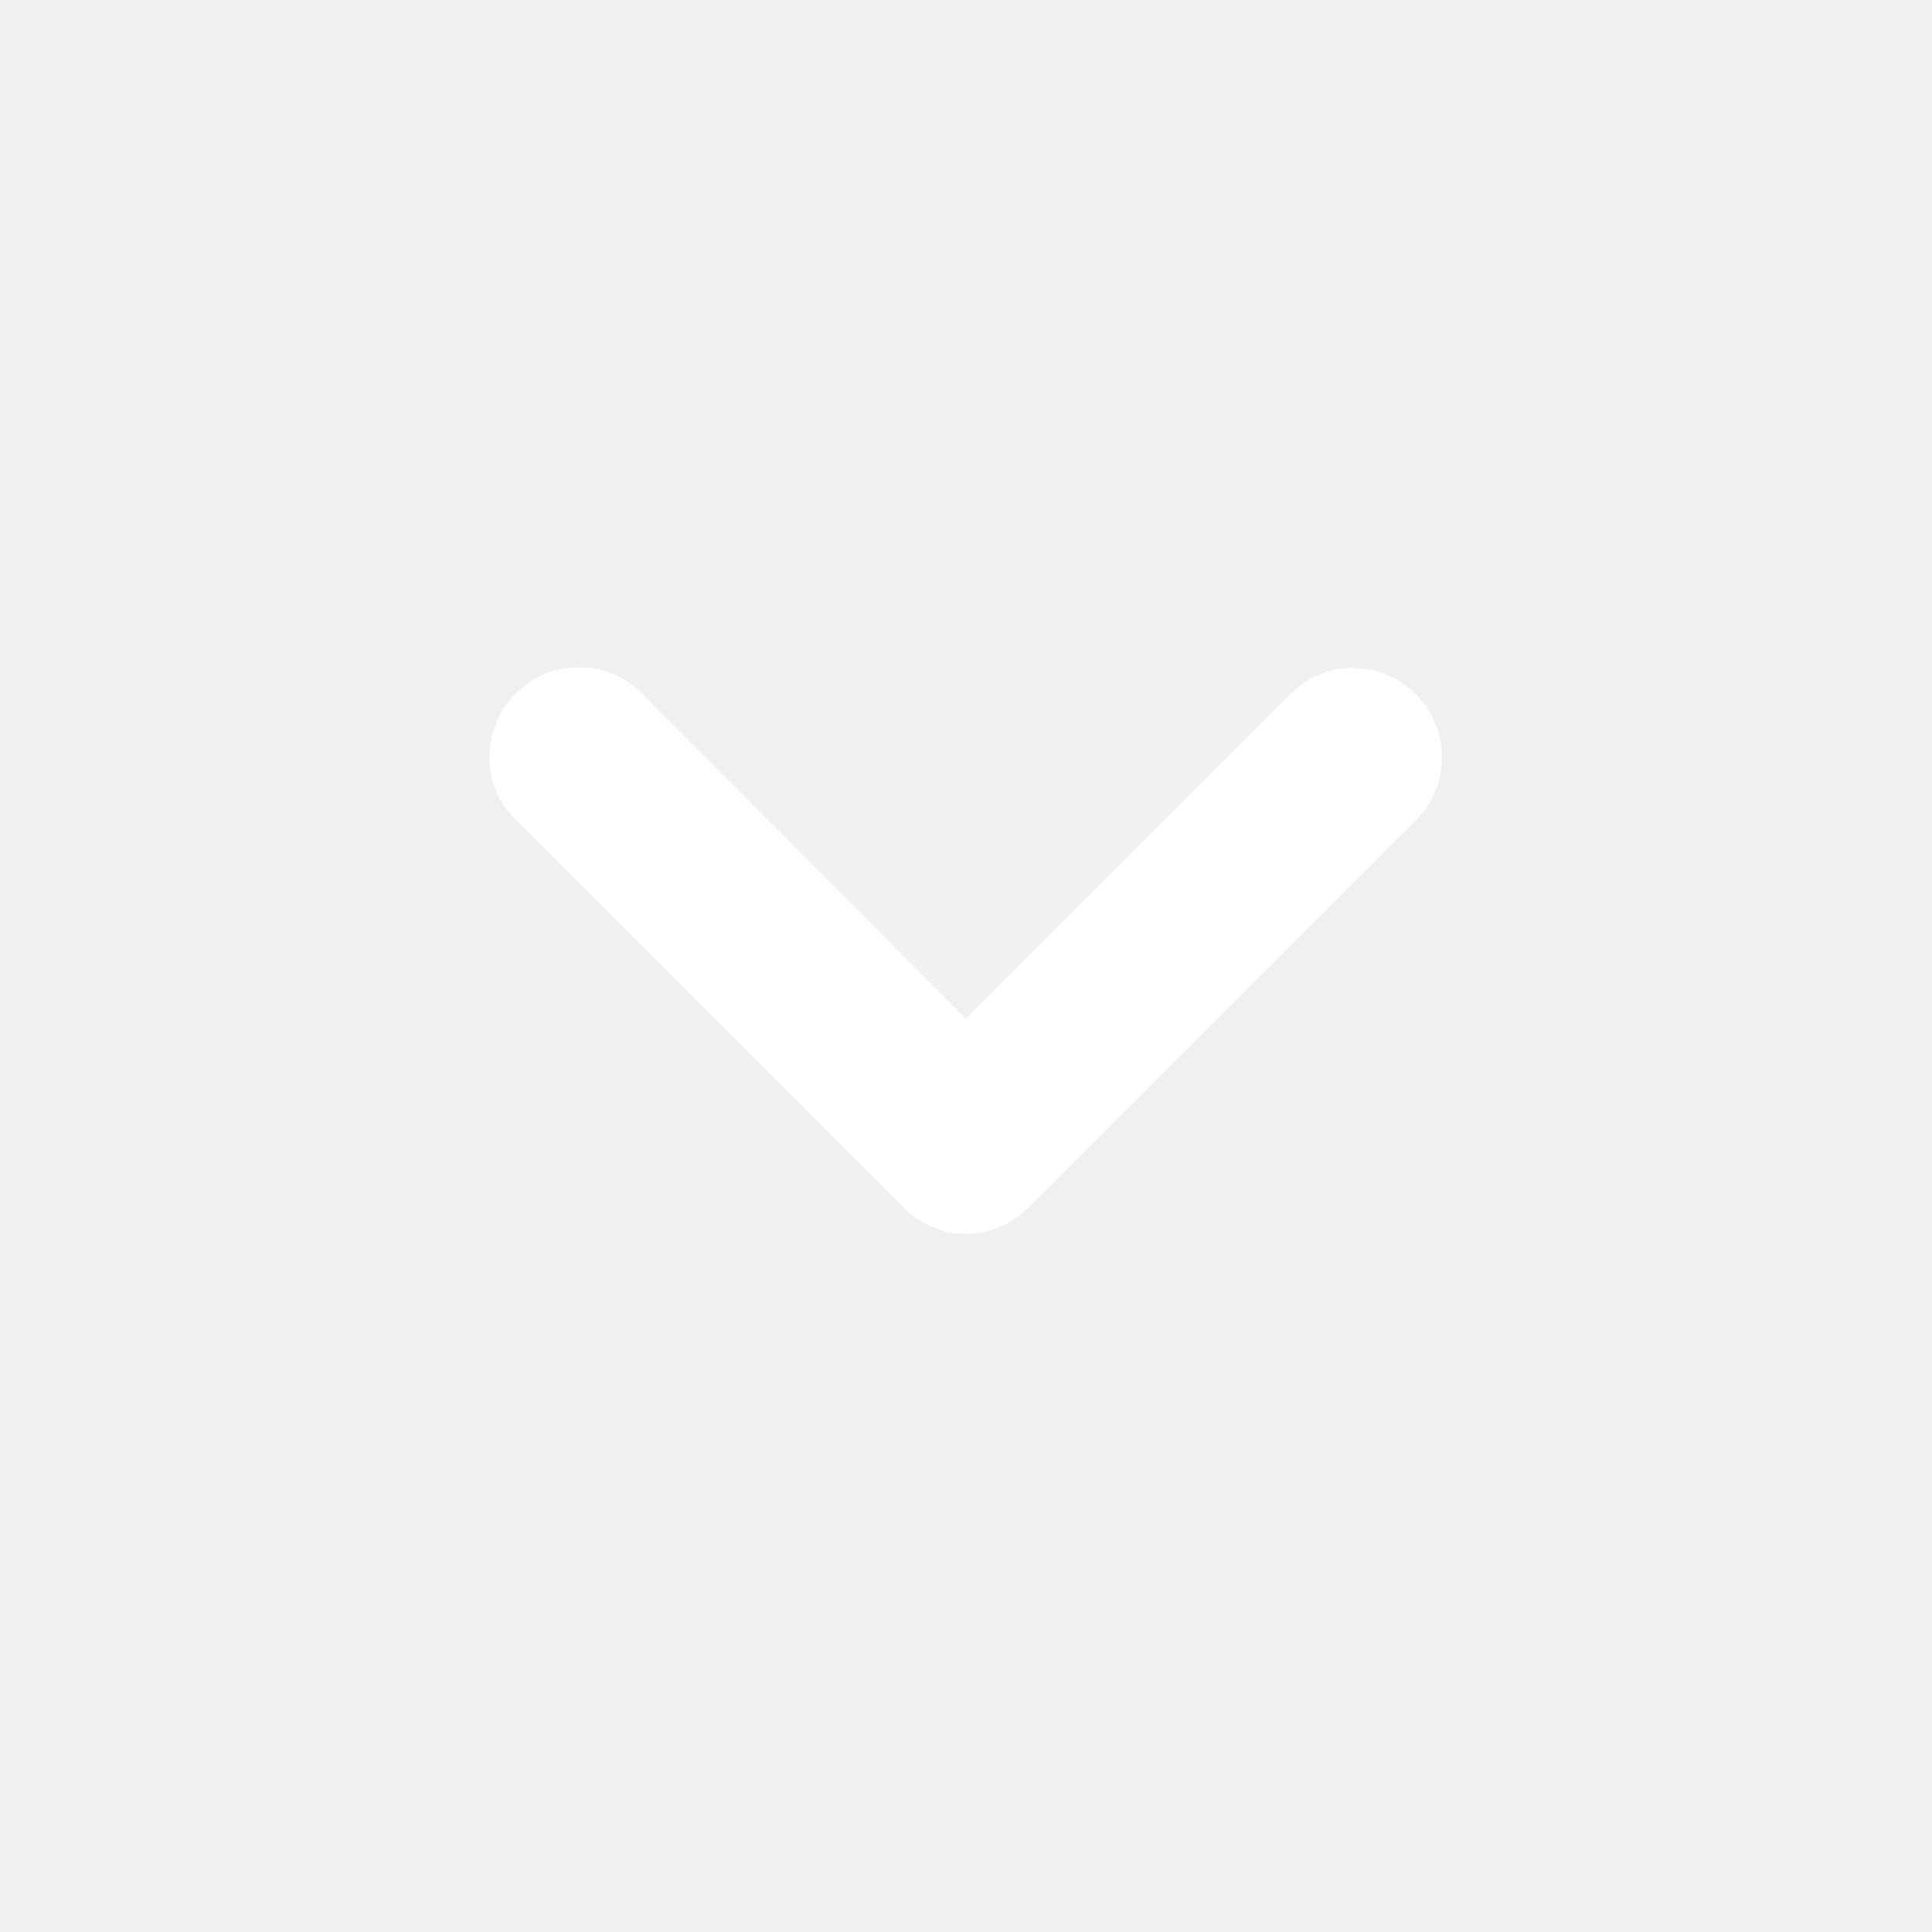
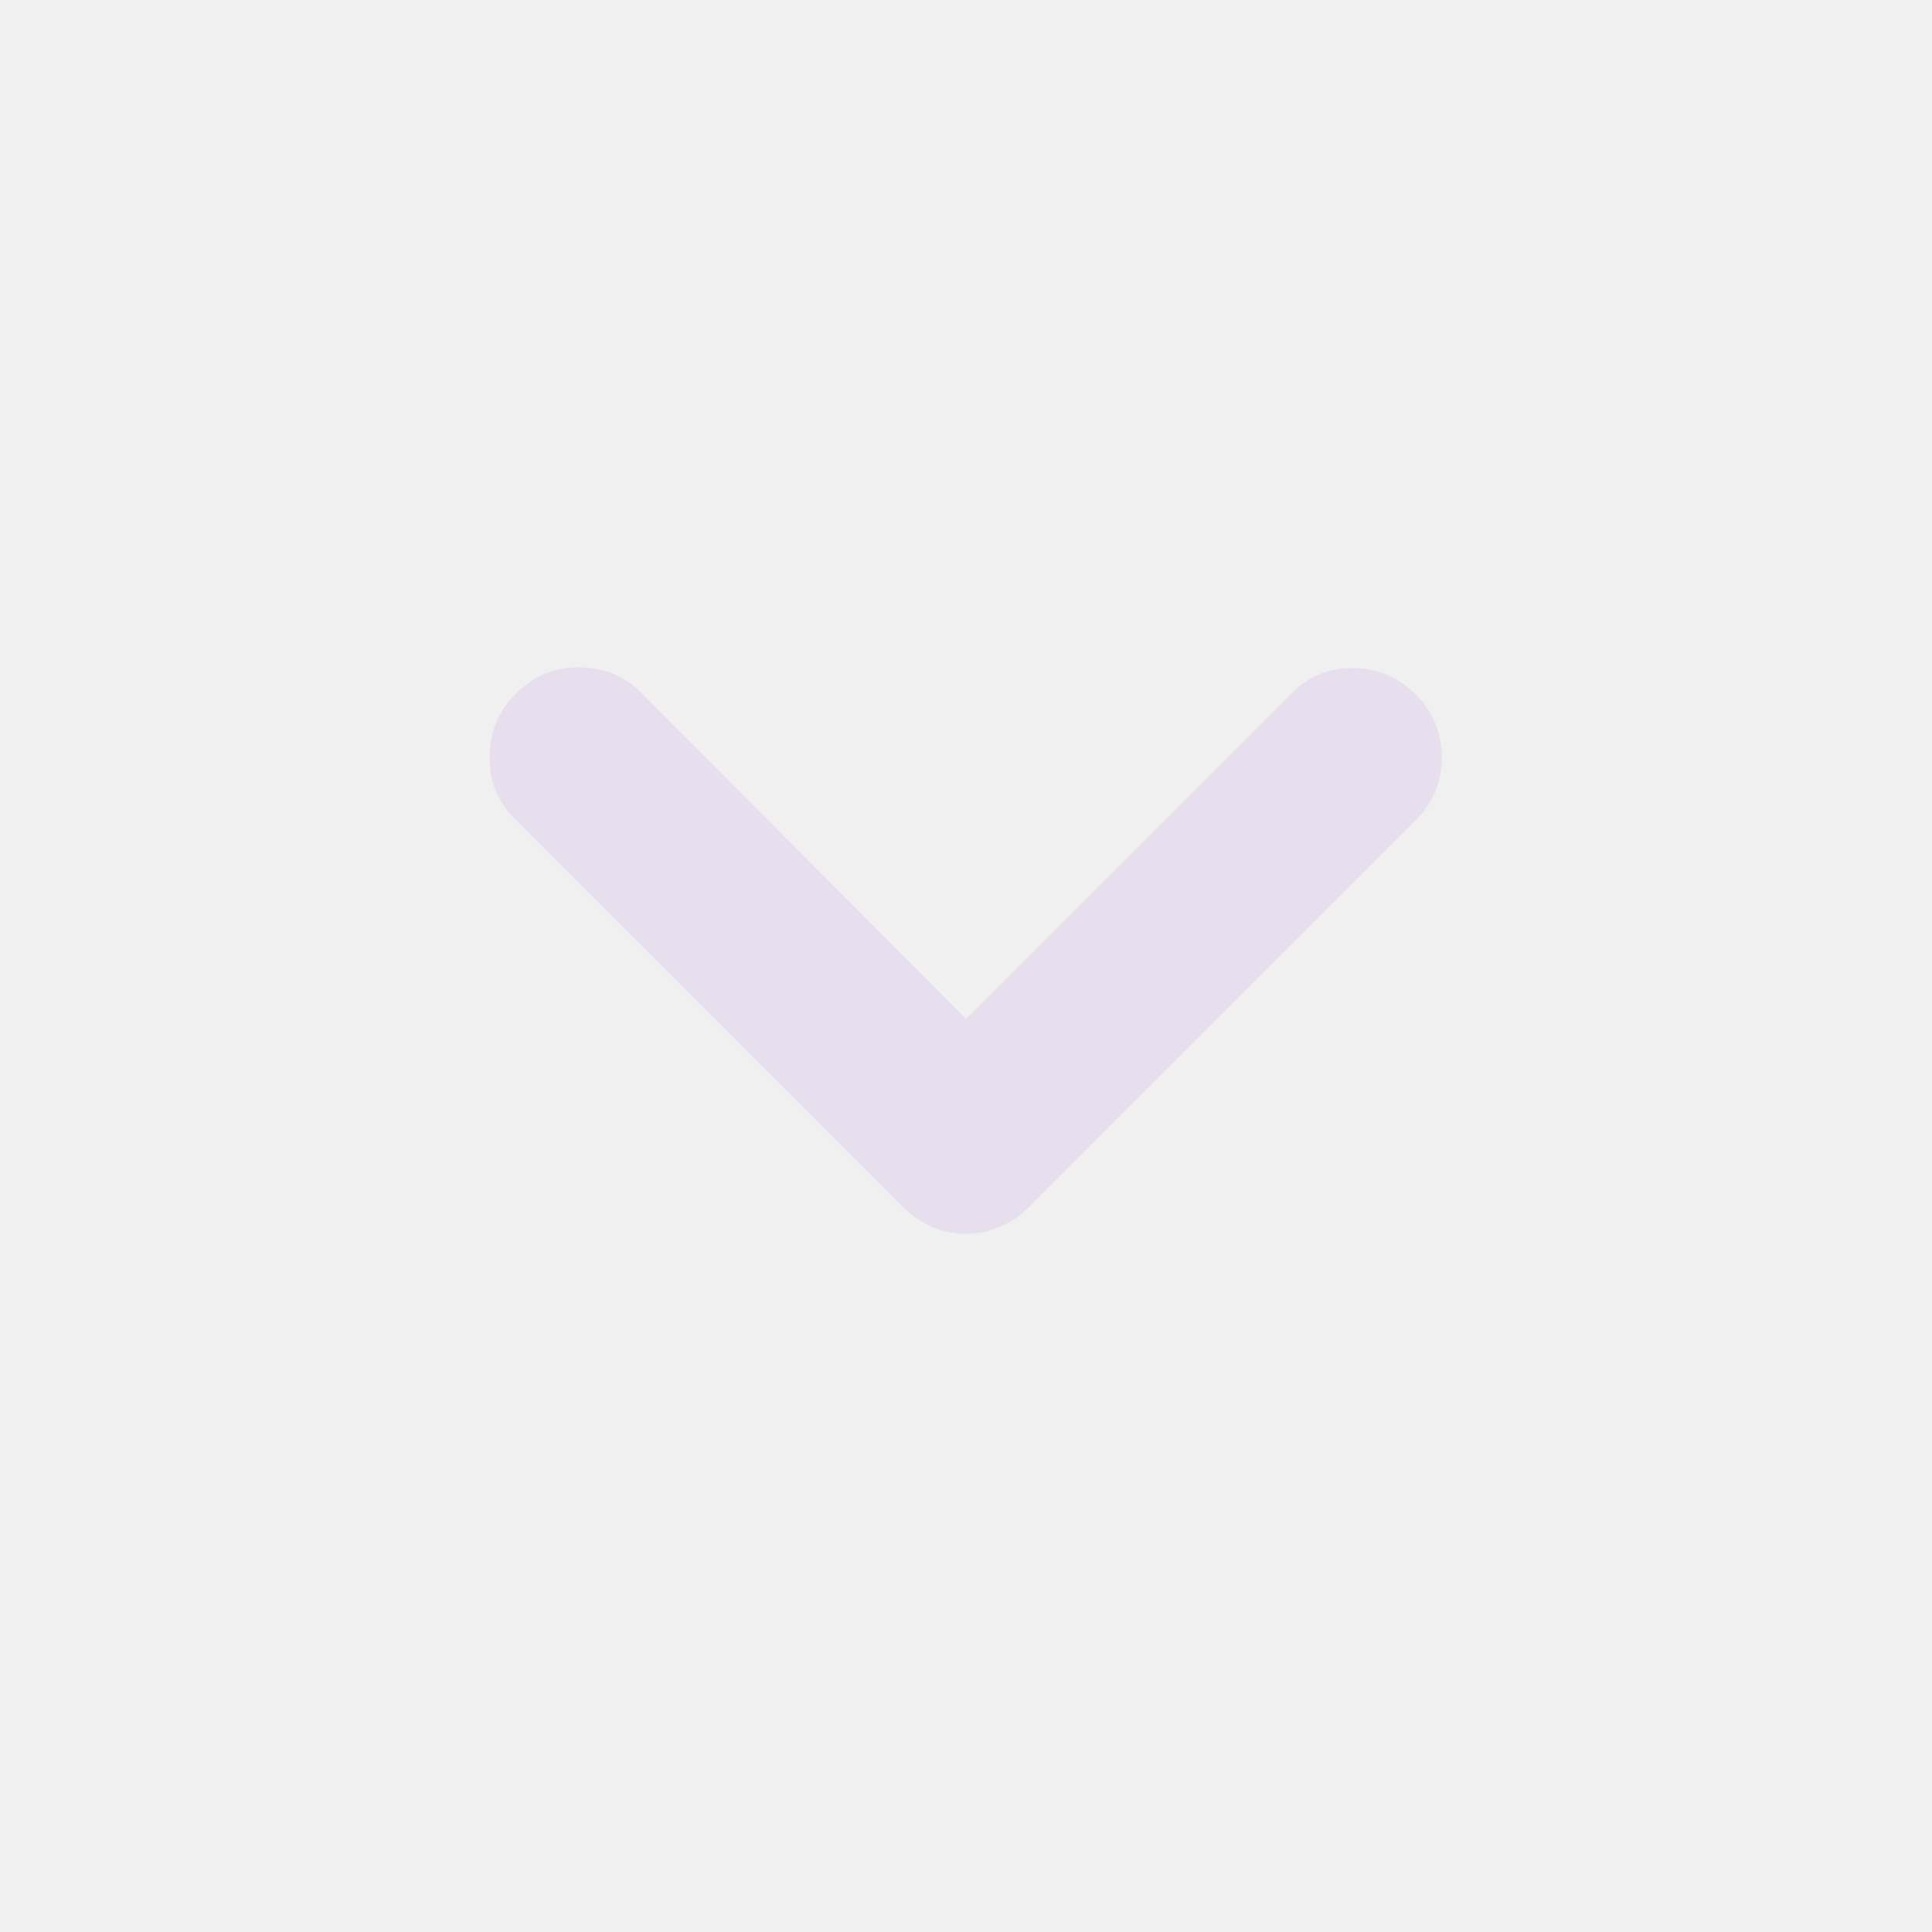
<svg xmlns="http://www.w3.org/2000/svg" width="40" height="40" viewBox="0 0 40 40" fill="none">
-   <mask id="mask0_165_524" style="mask-type:alpha" maskUnits="userSpaceOnUse" x="0" y="0" width="40" height="40">
+   <mask id="mask0_689_9085" style="mask-type:alpha" maskUnits="userSpaceOnUse" x="0" y="0" width="40" height="40">
    <rect width="40" height="40" fill="#D9D9D9" />
  </mask>
-   <g mask="url(#mask0_165_524)">
-     <path d="M20 25.545C19.762 25.545 19.531 25.498 19.306 25.403C19.08 25.309 18.875 25.17 18.69 24.985L10.658 16.953C10.301 16.595 10.127 16.162 10.136 15.653C10.145 15.143 10.329 14.71 10.686 14.353C11.043 13.995 11.477 13.816 11.986 13.816C12.495 13.816 12.929 13.995 13.286 14.353L20 21.094L26.742 14.353C27.099 13.995 27.528 13.821 28.028 13.83C28.528 13.84 28.957 14.023 29.314 14.38C29.672 14.738 29.85 15.171 29.85 15.681C29.85 16.19 29.672 16.623 29.314 16.981L21.31 24.985C21.125 25.17 20.92 25.309 20.695 25.403C20.469 25.498 20.238 25.545 20 25.545Z" fill="white" />
+   <g mask="url(#mask0_689_9085)">
+     <path d="M20 25.545C19.762 25.545 19.531 25.498 19.305 25.403C19.08 25.309 18.875 25.17 18.69 24.985L10.658 16.953C10.3 16.595 10.126 16.162 10.136 15.653C10.145 15.143 10.328 14.71 10.686 14.353C11.043 13.995 11.477 13.816 11.986 13.816C12.495 13.816 12.928 13.995 13.286 14.353L20 21.094L26.741 14.353C27.099 13.995 27.528 13.821 28.028 13.83C28.528 13.84 28.956 14.023 29.314 14.38C29.671 14.738 29.85 15.171 29.85 15.681C29.85 16.19 29.671 16.623 29.314 16.981L21.31 24.985C21.125 25.17 20.92 25.309 20.694 25.403C20.469 25.498 20.237 25.545 20 25.545Z" fill="#E8DFEE" />
  </g>
</svg>
